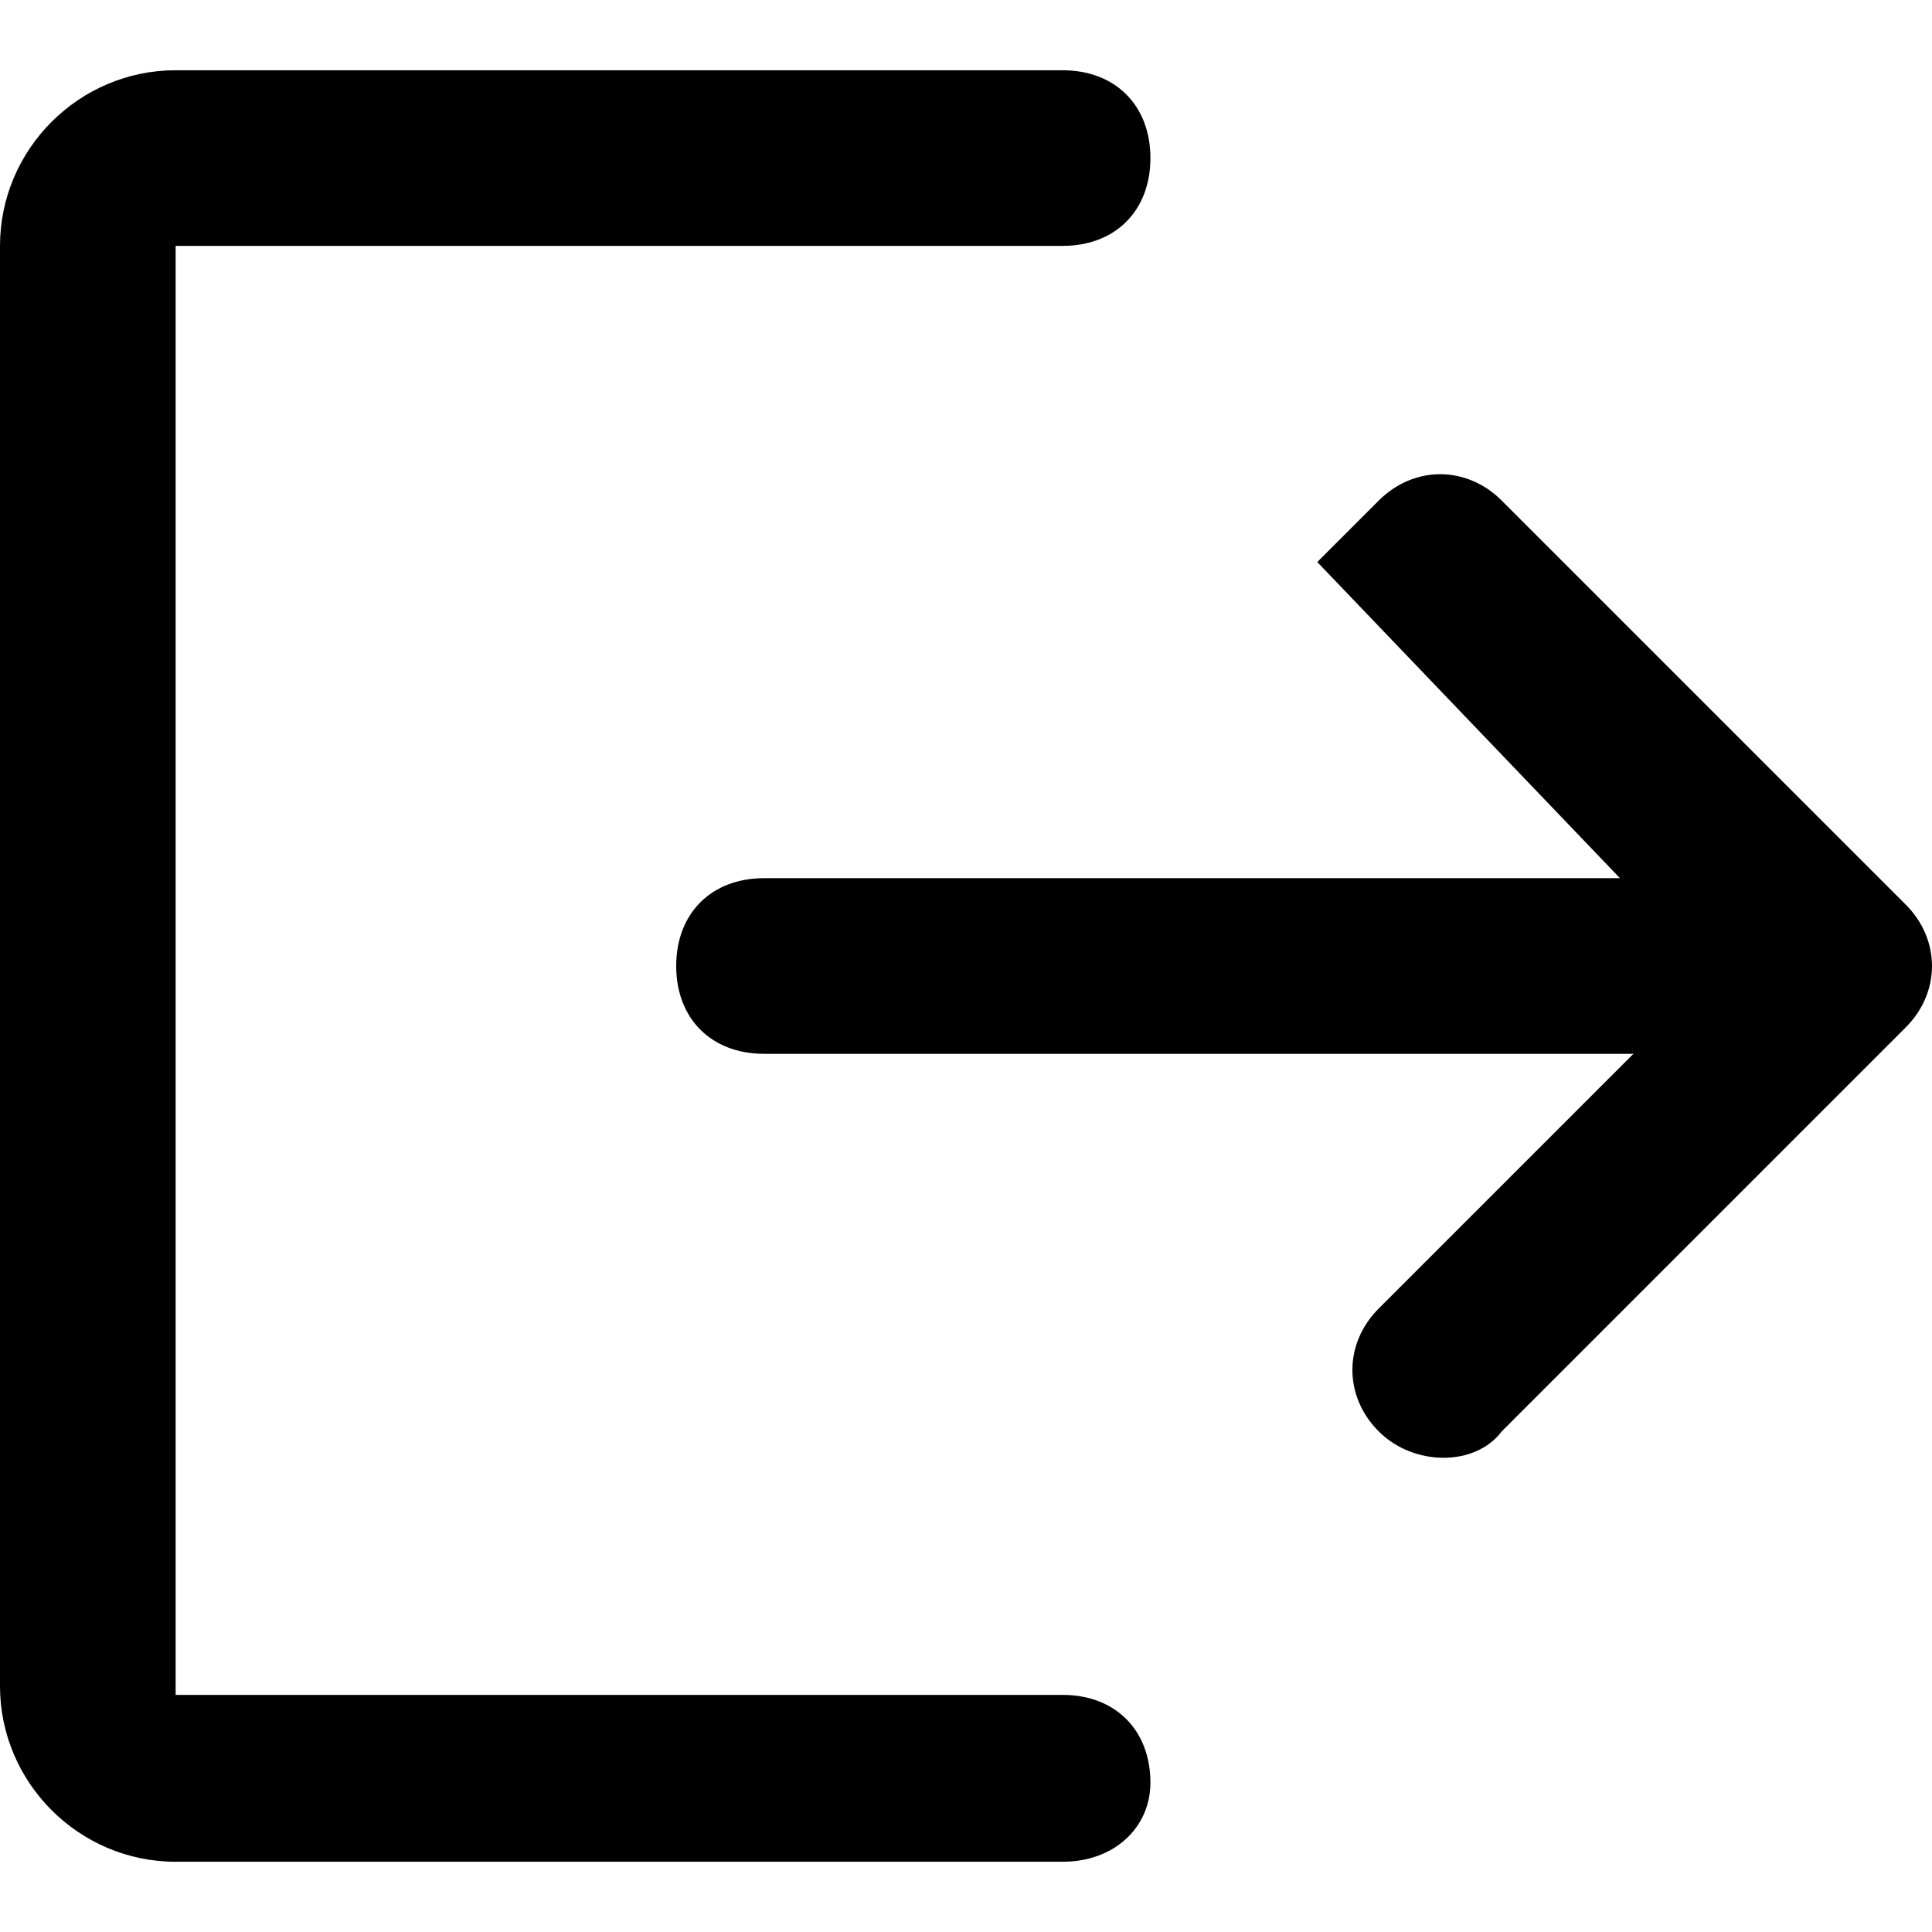
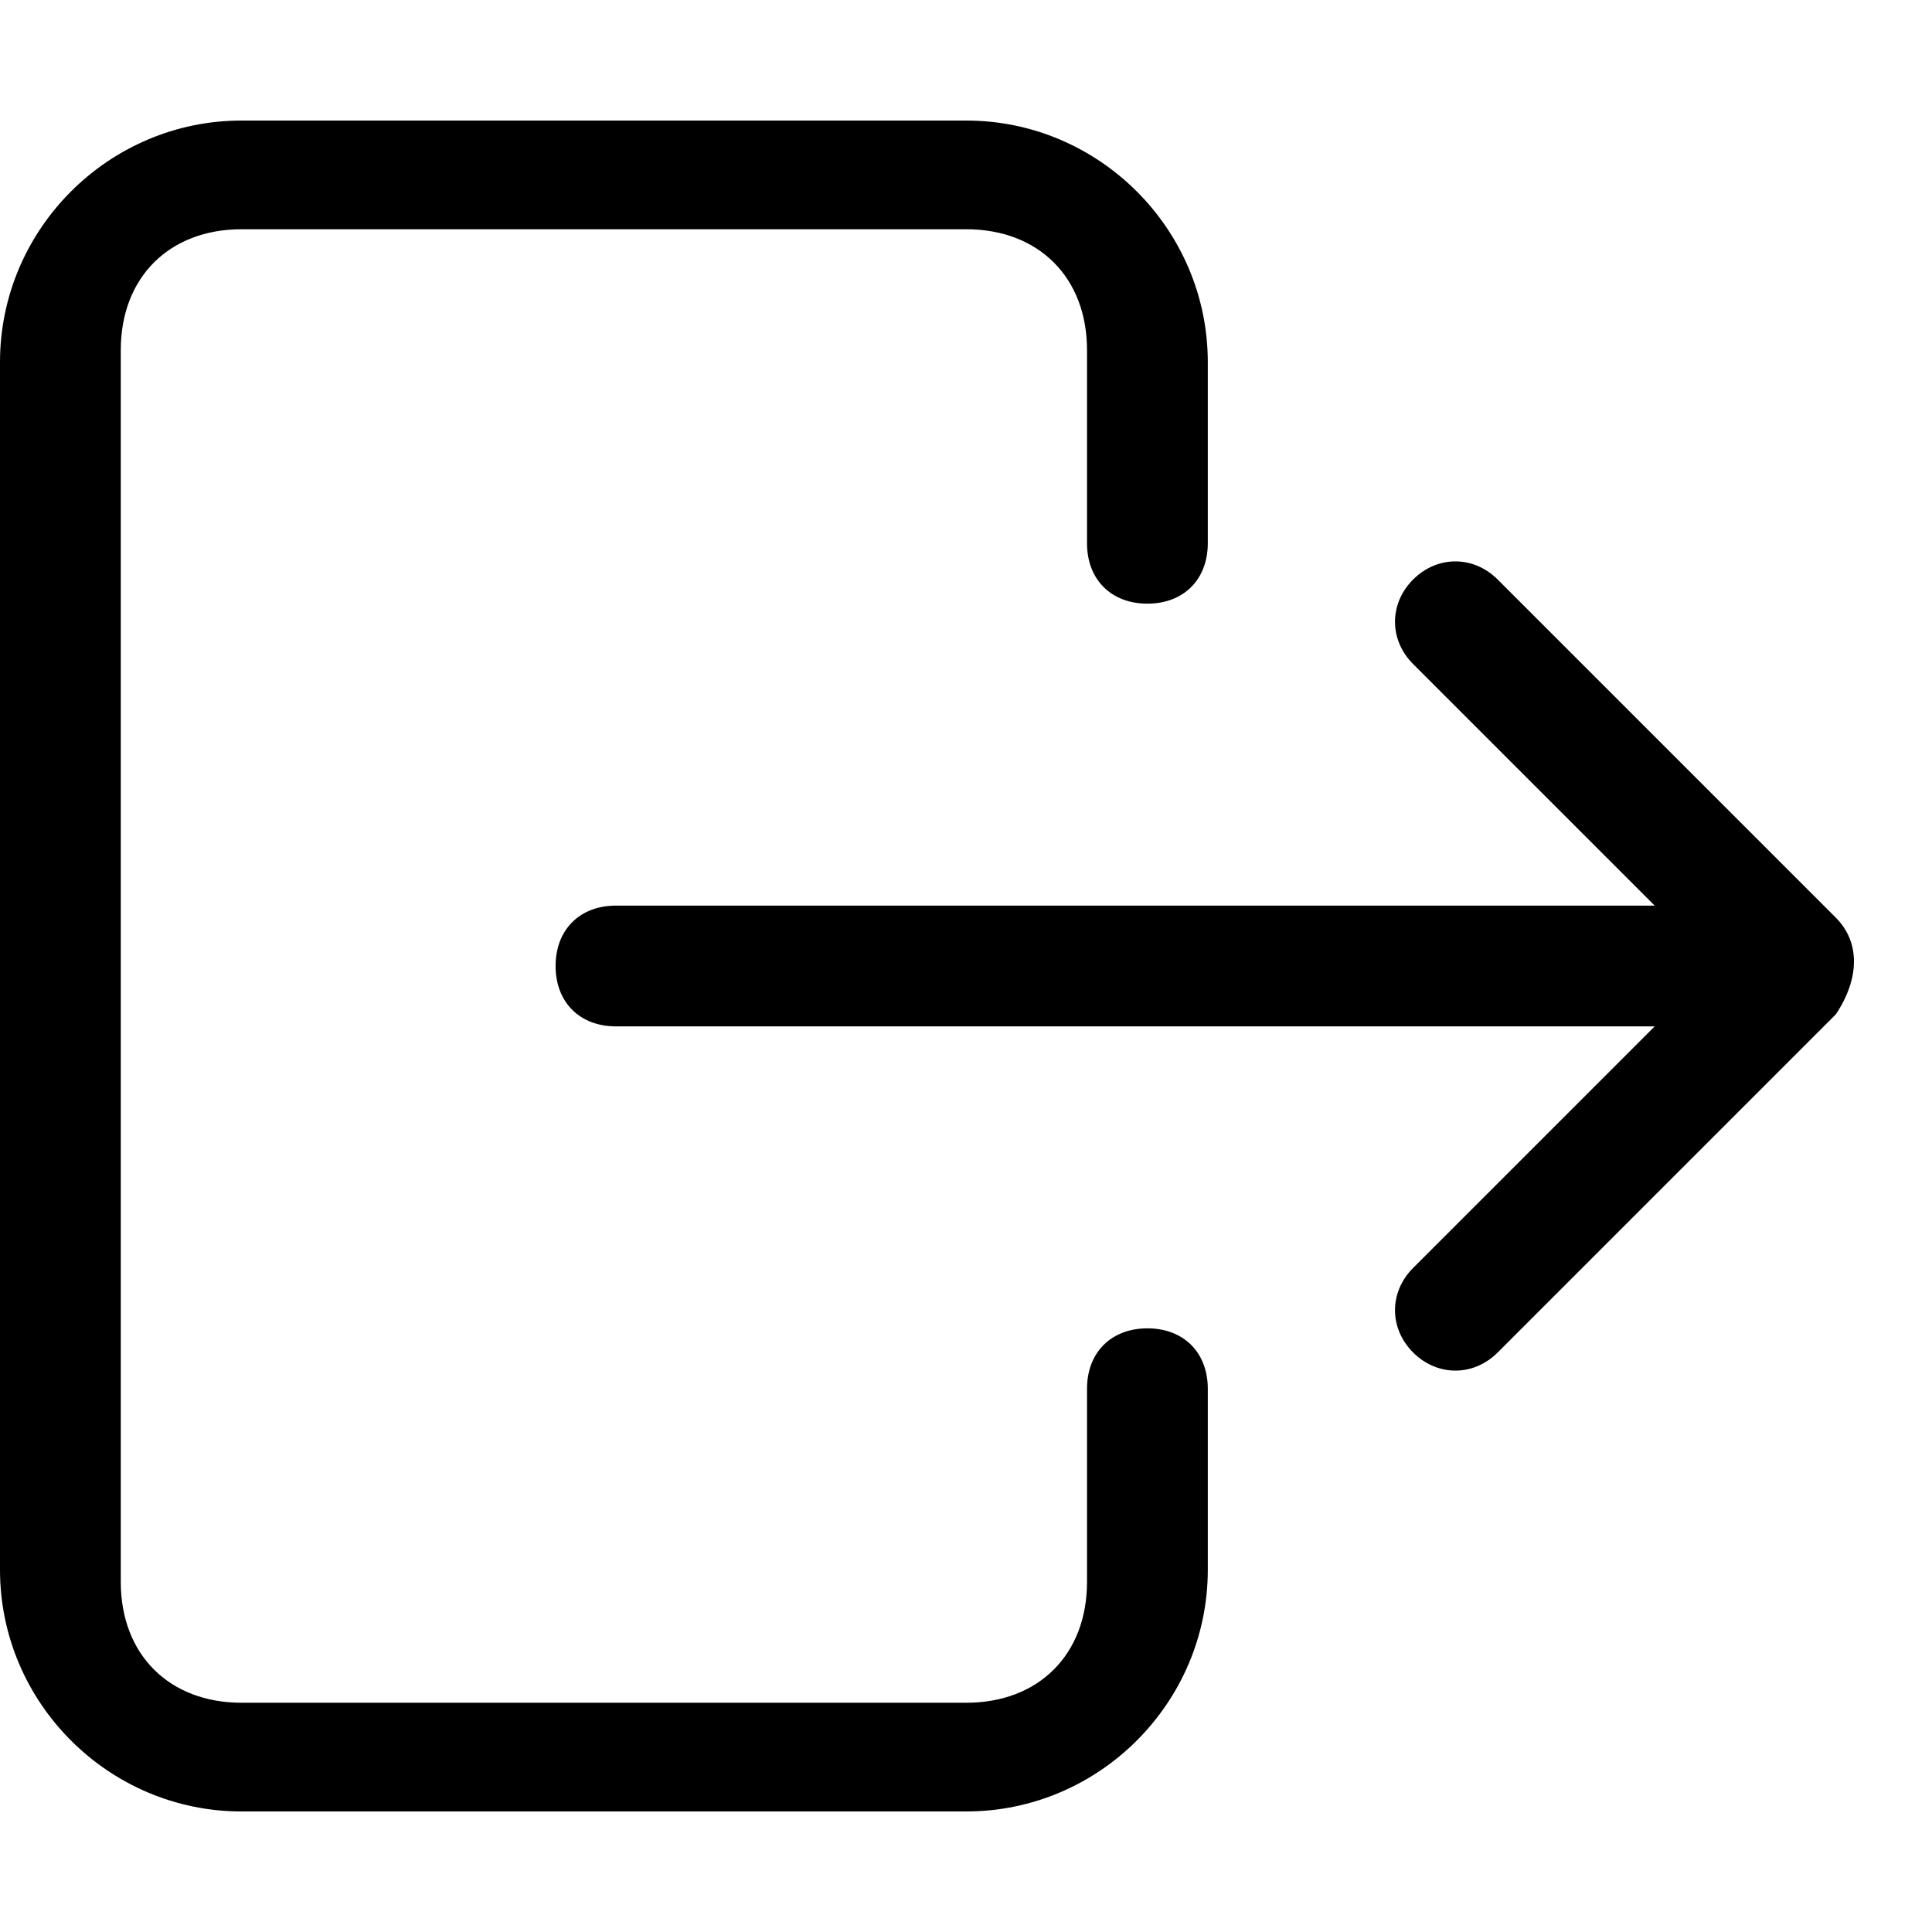
- <svg xmlns="http://www.w3.org/2000/svg" t="1700257052301" class="icon" viewBox="0 0 1024 1024" version="1.1" p-id="4870" width="64" height="64">
-   <path d="M563.2 986.764H93.091c-51.2 0-93.091-41.891-93.091-93.091V130.327c0-51.2 41.891-93.091 93.091-93.091h470.109c27.927 0 46.545 18.618 46.545 46.545s-18.618 46.545-46.545 46.545H93.091v768h470.109c27.927 0 46.545 18.618 46.545 46.545 0 23.273-18.618 41.891-46.545 41.891zM730.764 758.691c-18.618-18.618-18.618-46.545 0-65.164l176.873-176.873L698.182 297.891l32.582-32.582c18.618-18.618 46.545-18.618 65.164 0l214.109 214.109c18.618 18.618 18.618 46.545 0 65.164l-214.109 214.109c-13.964 18.618-46.545 18.618-65.164 0z" fill="currentColor" p-id="4871" />
-   <path d="M935.564 558.545H404.945c-27.927 0-46.545-18.618-46.545-46.545s18.618-46.545 46.545-46.545h530.618v93.091z" fill="currentColor" p-id="4872" />
+ <svg xmlns="http://www.w3.org/2000/svg" t="1700404128727" class="icon" viewBox="0 0 1170 1024" version="1.1" p-id="9461" width="64" height="64">
+   <path d="M658.286 841.143v43.886c0 43.886-29.257 73.143-73.143 73.143H146.286c-43.886 0-73.143-29.257-73.143-73.143V138.971c0-43.886 29.257-73.143 73.143-73.143h438.857c43.886 0 73.143 29.257 73.143 73.143v117.029c0 21.943 14.629 36.571 36.571 36.571s36.571-14.629 36.571-36.571V146.286c0-80.457-65.829-146.286-146.286-146.286H146.286C65.829 0 0 65.829 0 146.286v731.429c0 80.457 65.829 146.286 146.286 146.286h438.857c80.457 0 146.286-65.829 146.286-146.286v-109.714c0-21.943-14.629-36.571-36.571-36.571s-36.571 14.629-36.571 36.571v73.143z" fill="currentColor" p-id="9462" />
+   <path d="M1111.771 482.743l-204.8-204.8c-14.629-14.629-36.571-14.629-51.2 0s-14.629 36.571 0 51.2l146.286 146.286H373.029c-21.943 0-36.571 14.629-36.571 36.571s14.629 36.571 36.571 36.571h629.029l-146.286 146.286c-14.629 14.629-14.629 36.571 0 51.2s36.571 14.629 51.2 0l204.8-204.8c14.629-21.943 14.629-43.886 0-58.514z" fill="currentColor" p-id="9463" />
</svg>
